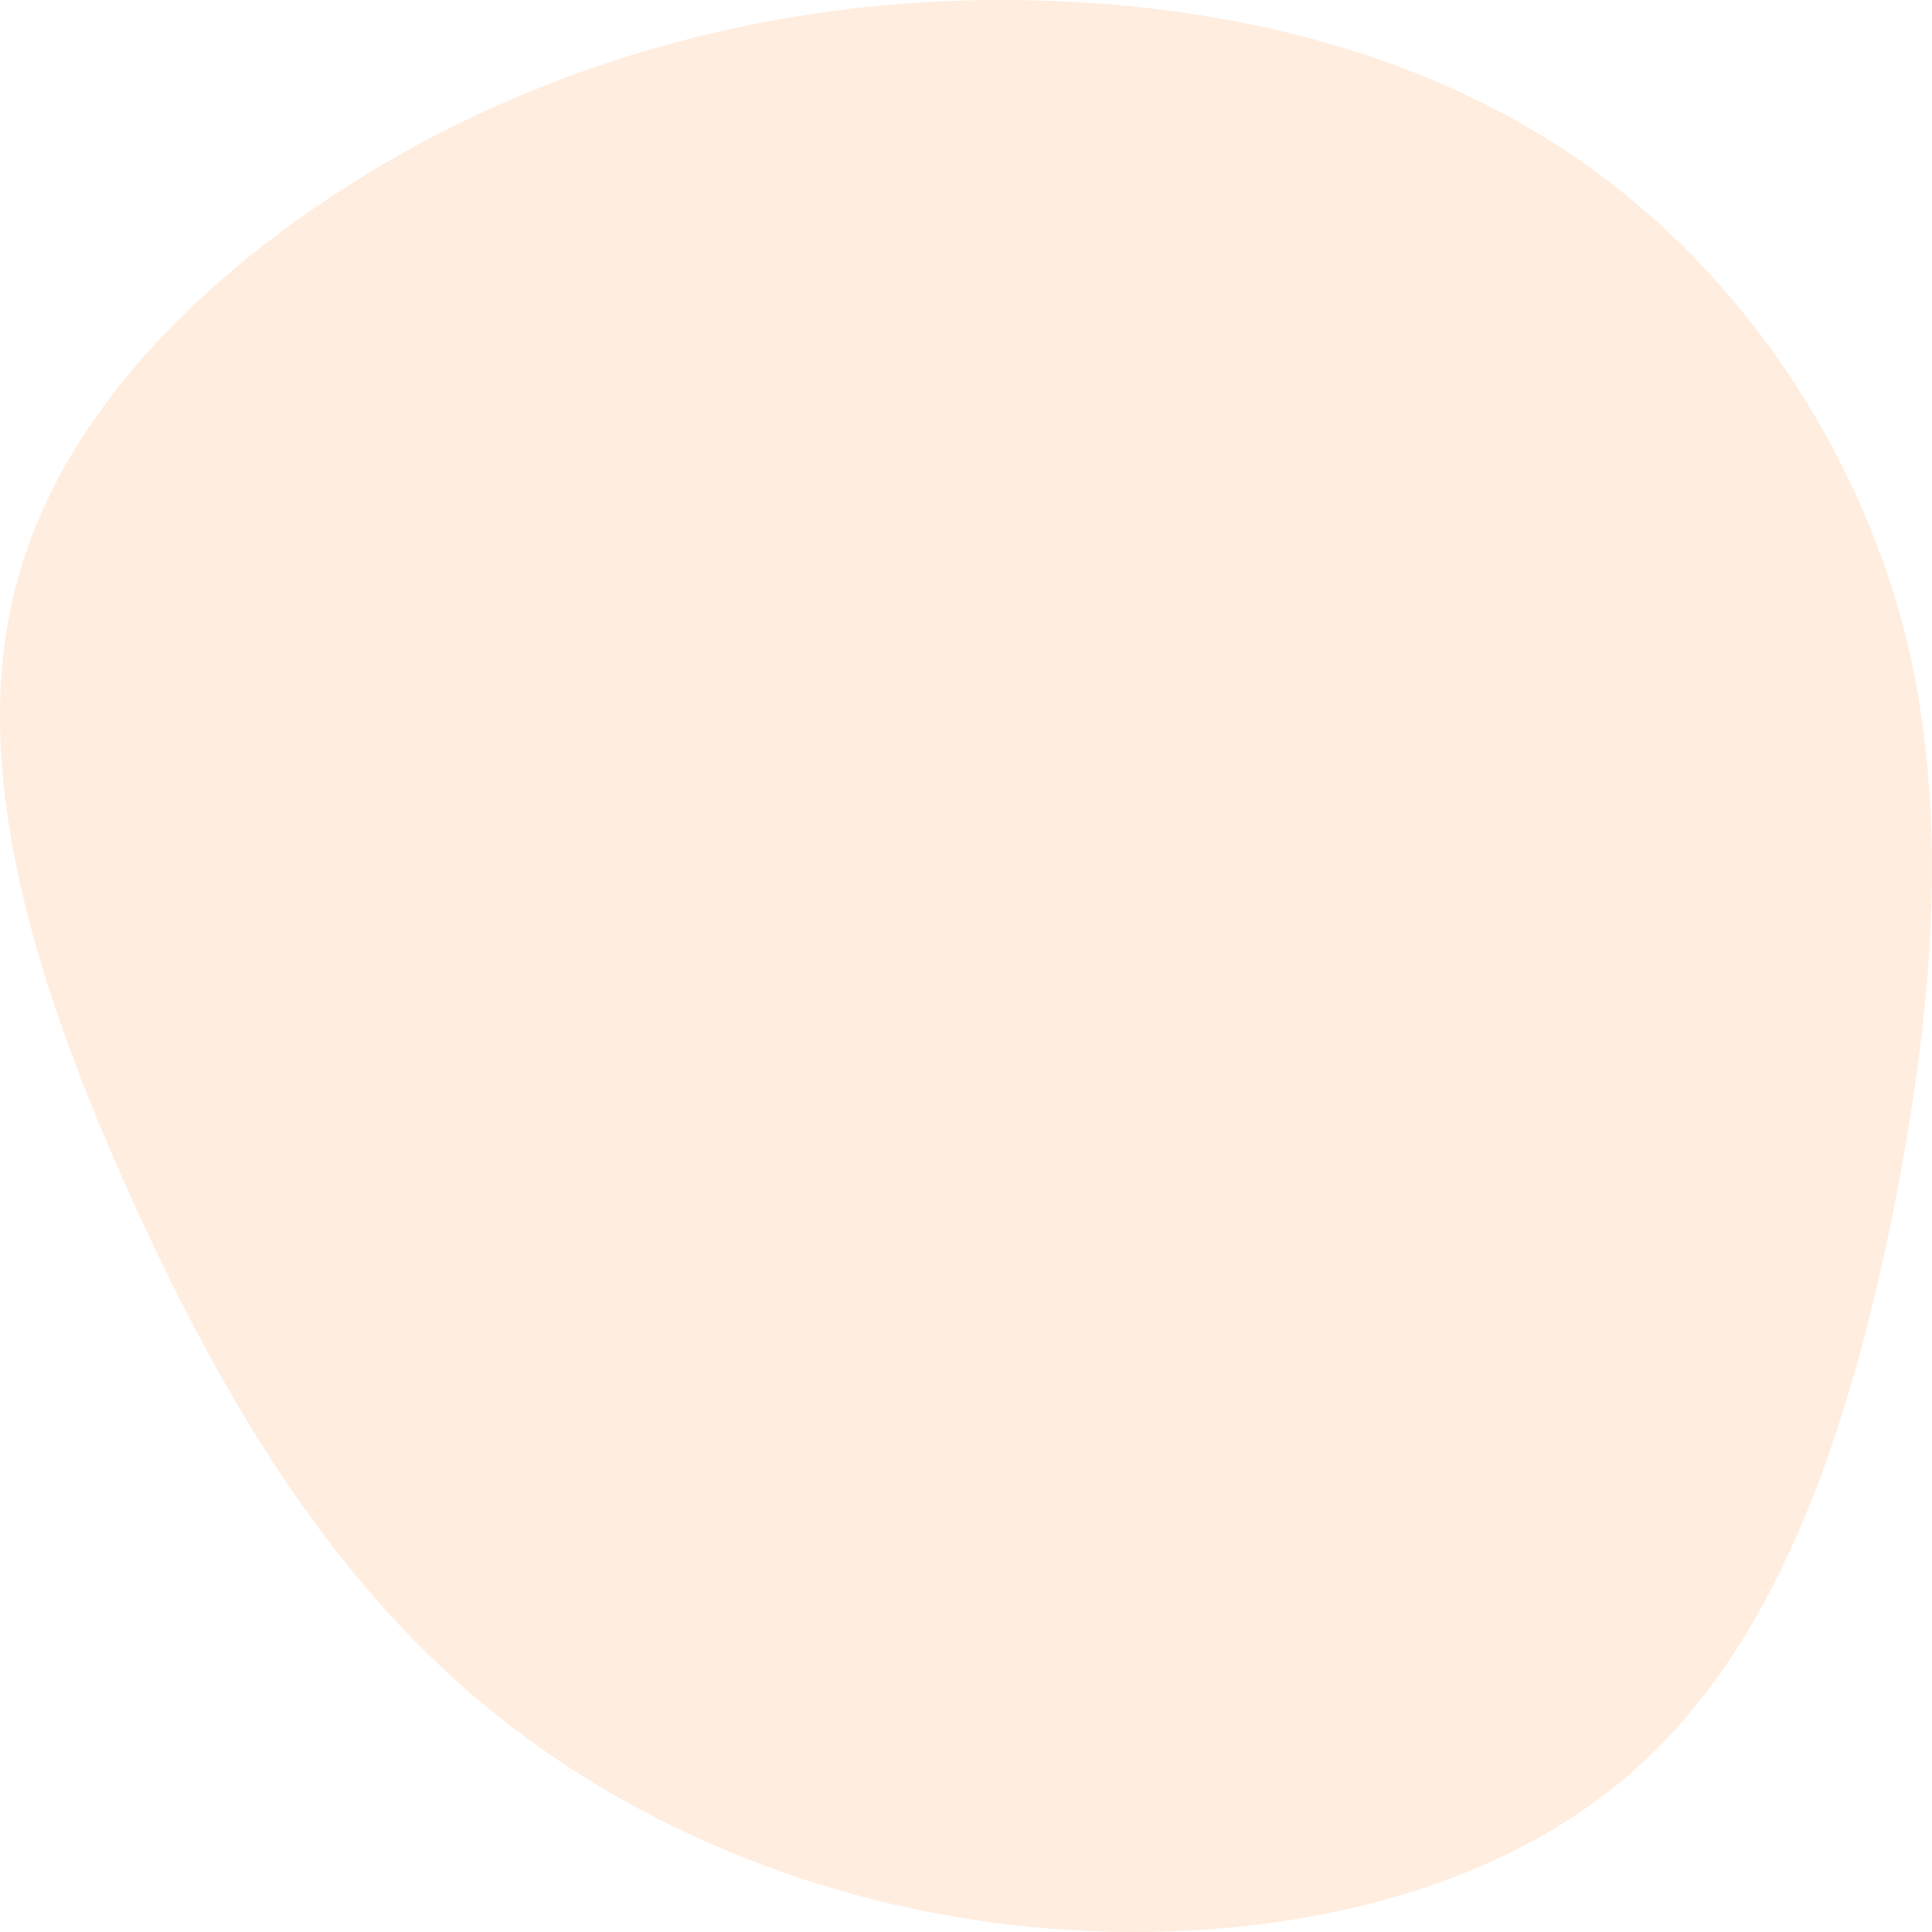
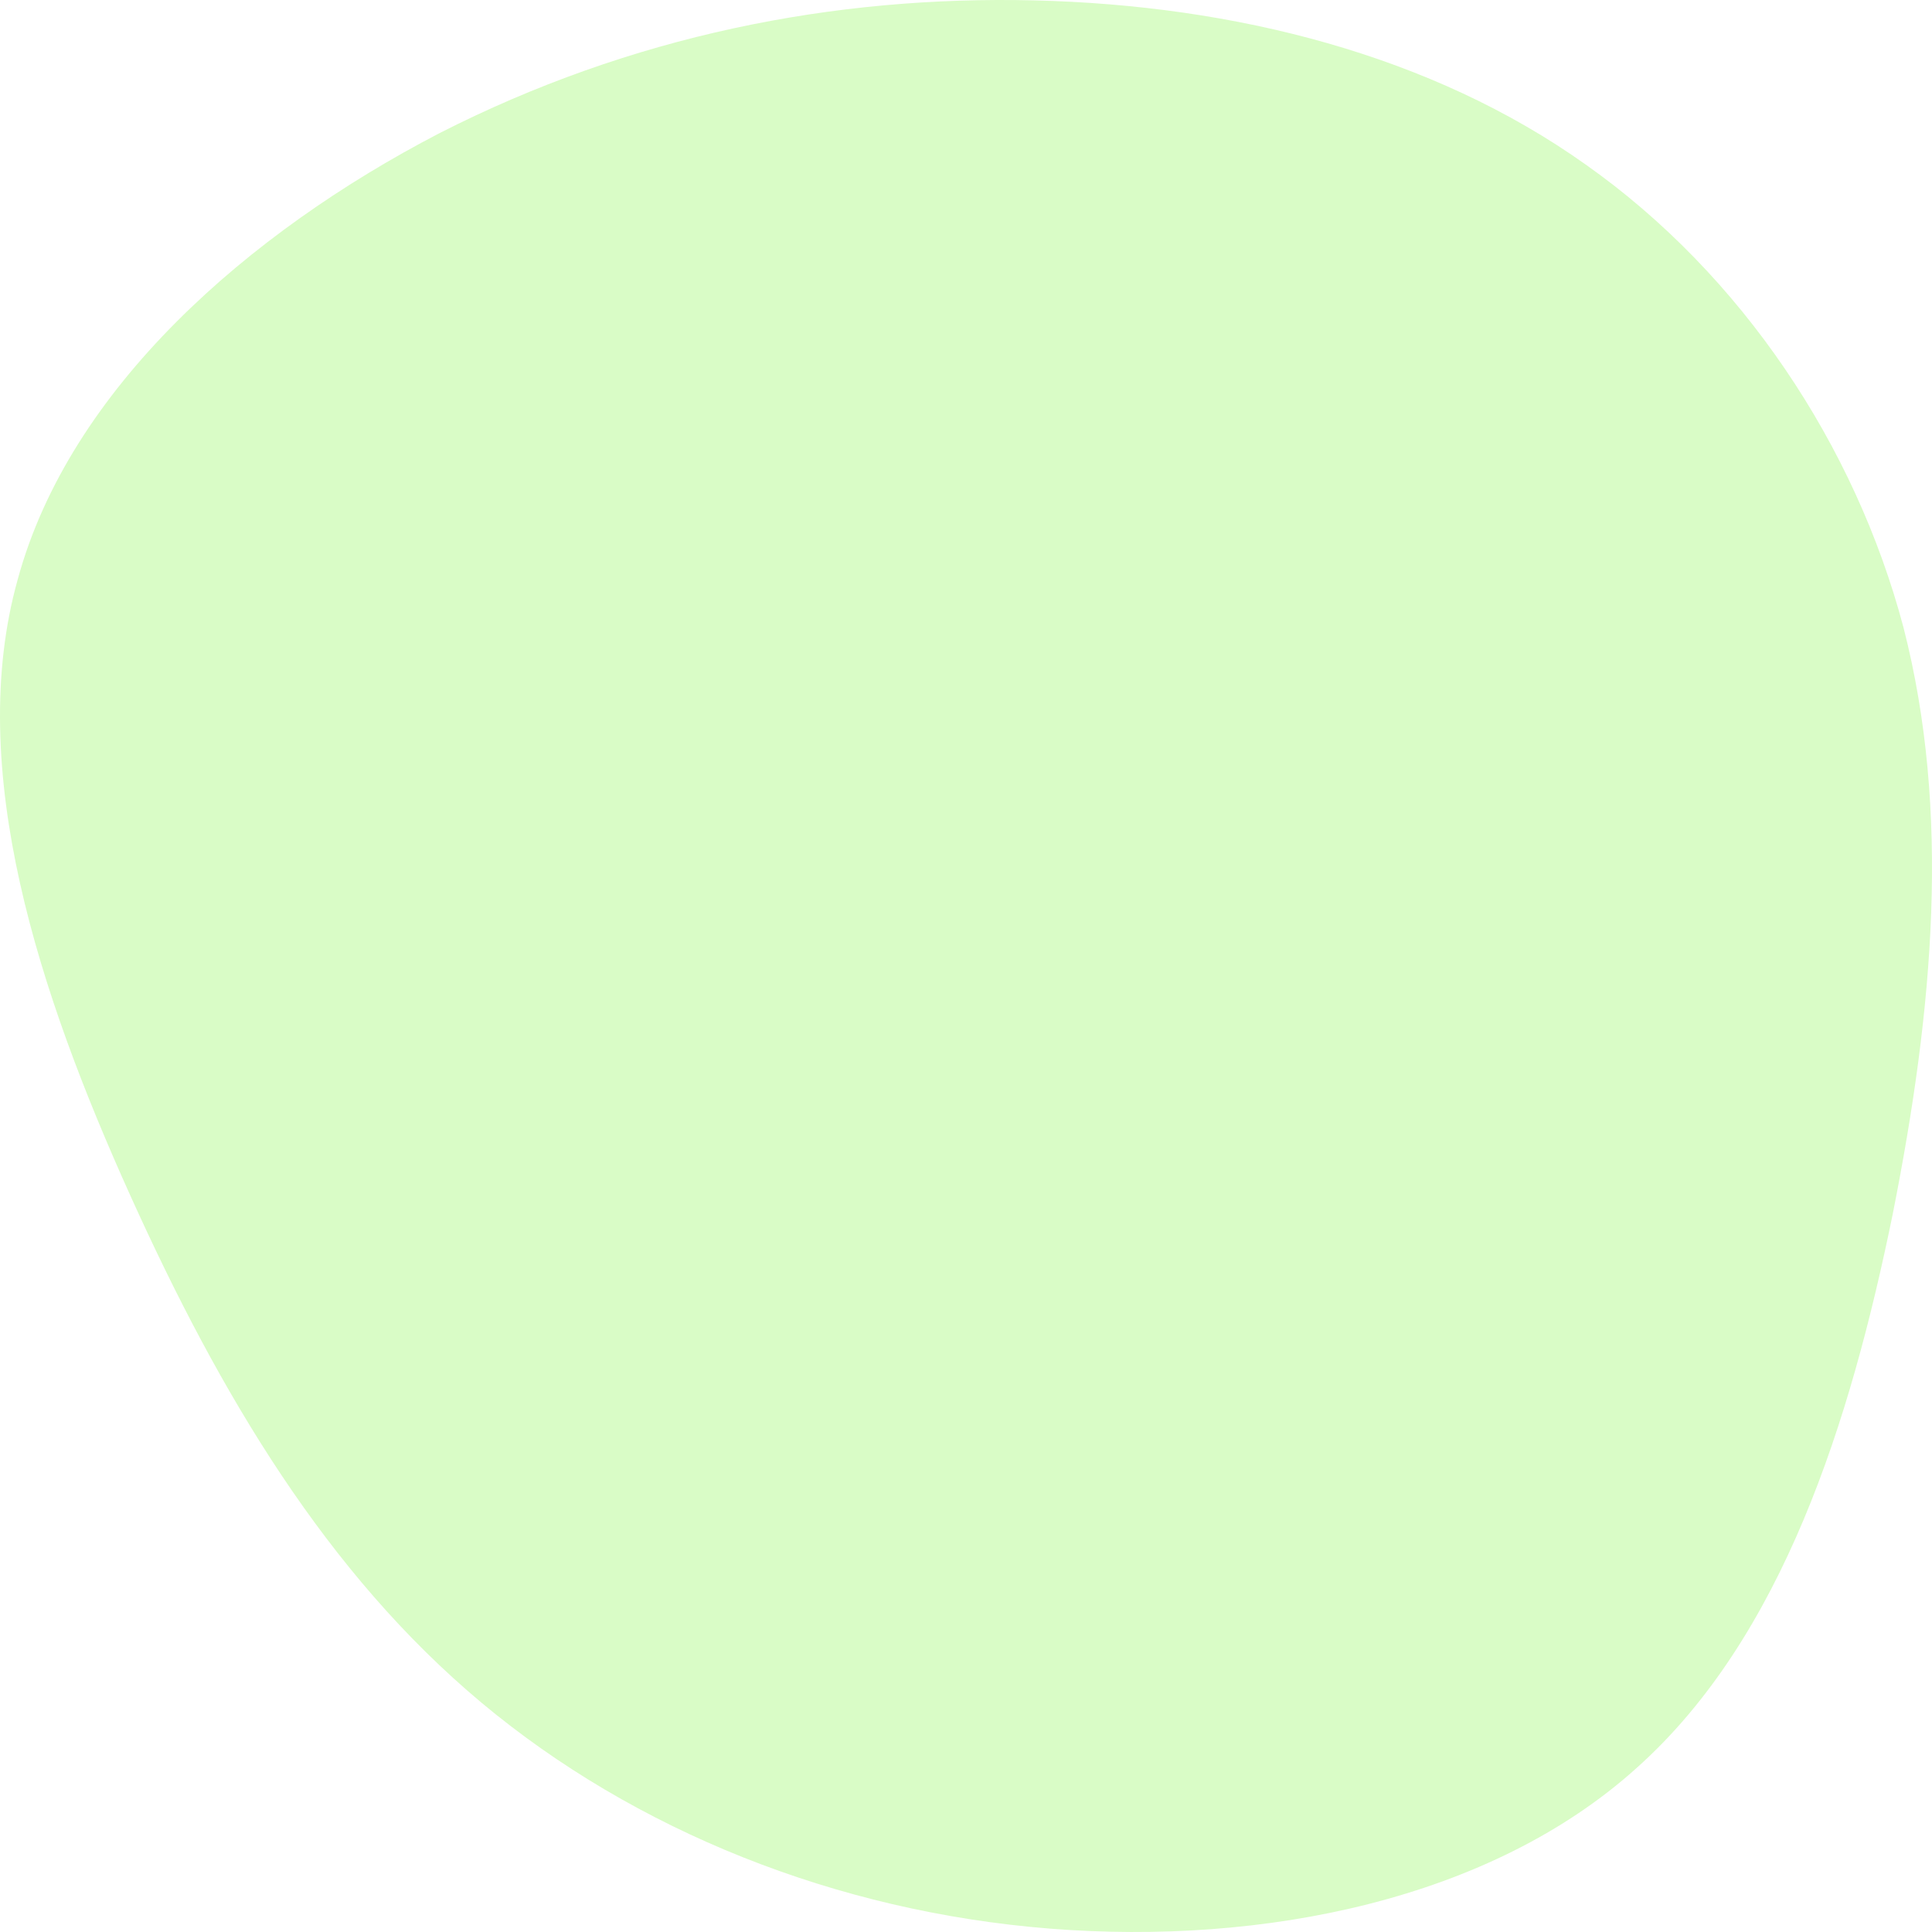
<svg xmlns="http://www.w3.org/2000/svg" width="505" height="505" viewBox="0 0 505 505" fill="none">
-   <path d="M414.573 43.078C455.283 71.834 484.948 116.39 497.571 164.106C509.879 212.137 505.461 263.329 494.731 317.365C483.686 371.401 466.013 427.965 427.827 462.093C389.642 496.537 330.312 508.545 274.454 504.121C218.595 499.697 165.893 478.525 125.814 445.029C85.419 411.217 57.648 364.765 33.979 312.309C10.31 259.853 -9.256 201.077 4.629 151.466C18.2 101.538 64.906 60.774 114.768 34.862C164.946 9.266 217.964 -1.162 270.351 0.102C322.738 1.366 374.178 14.322 414.573 43.078Z" fill="#FFEDDF" />
+   <path d="M414.573 43.078C455.283 71.834 484.948 116.39 497.571 164.106C509.879 212.137 505.461 263.329 494.731 317.365C483.686 371.401 466.013 427.965 427.827 462.093C389.642 496.537 330.312 508.545 274.454 504.121C218.595 499.697 165.893 478.525 125.814 445.029C85.419 411.217 57.648 364.765 33.979 312.309C10.31 259.853 -9.256 201.077 4.629 151.466C18.2 101.538 64.906 60.774 114.768 34.862C164.946 9.266 217.964 -1.162 270.351 0.102C322.738 1.366 374.178 14.322 414.573 43.078Z" fill="#d9fcc6" />
</svg>
